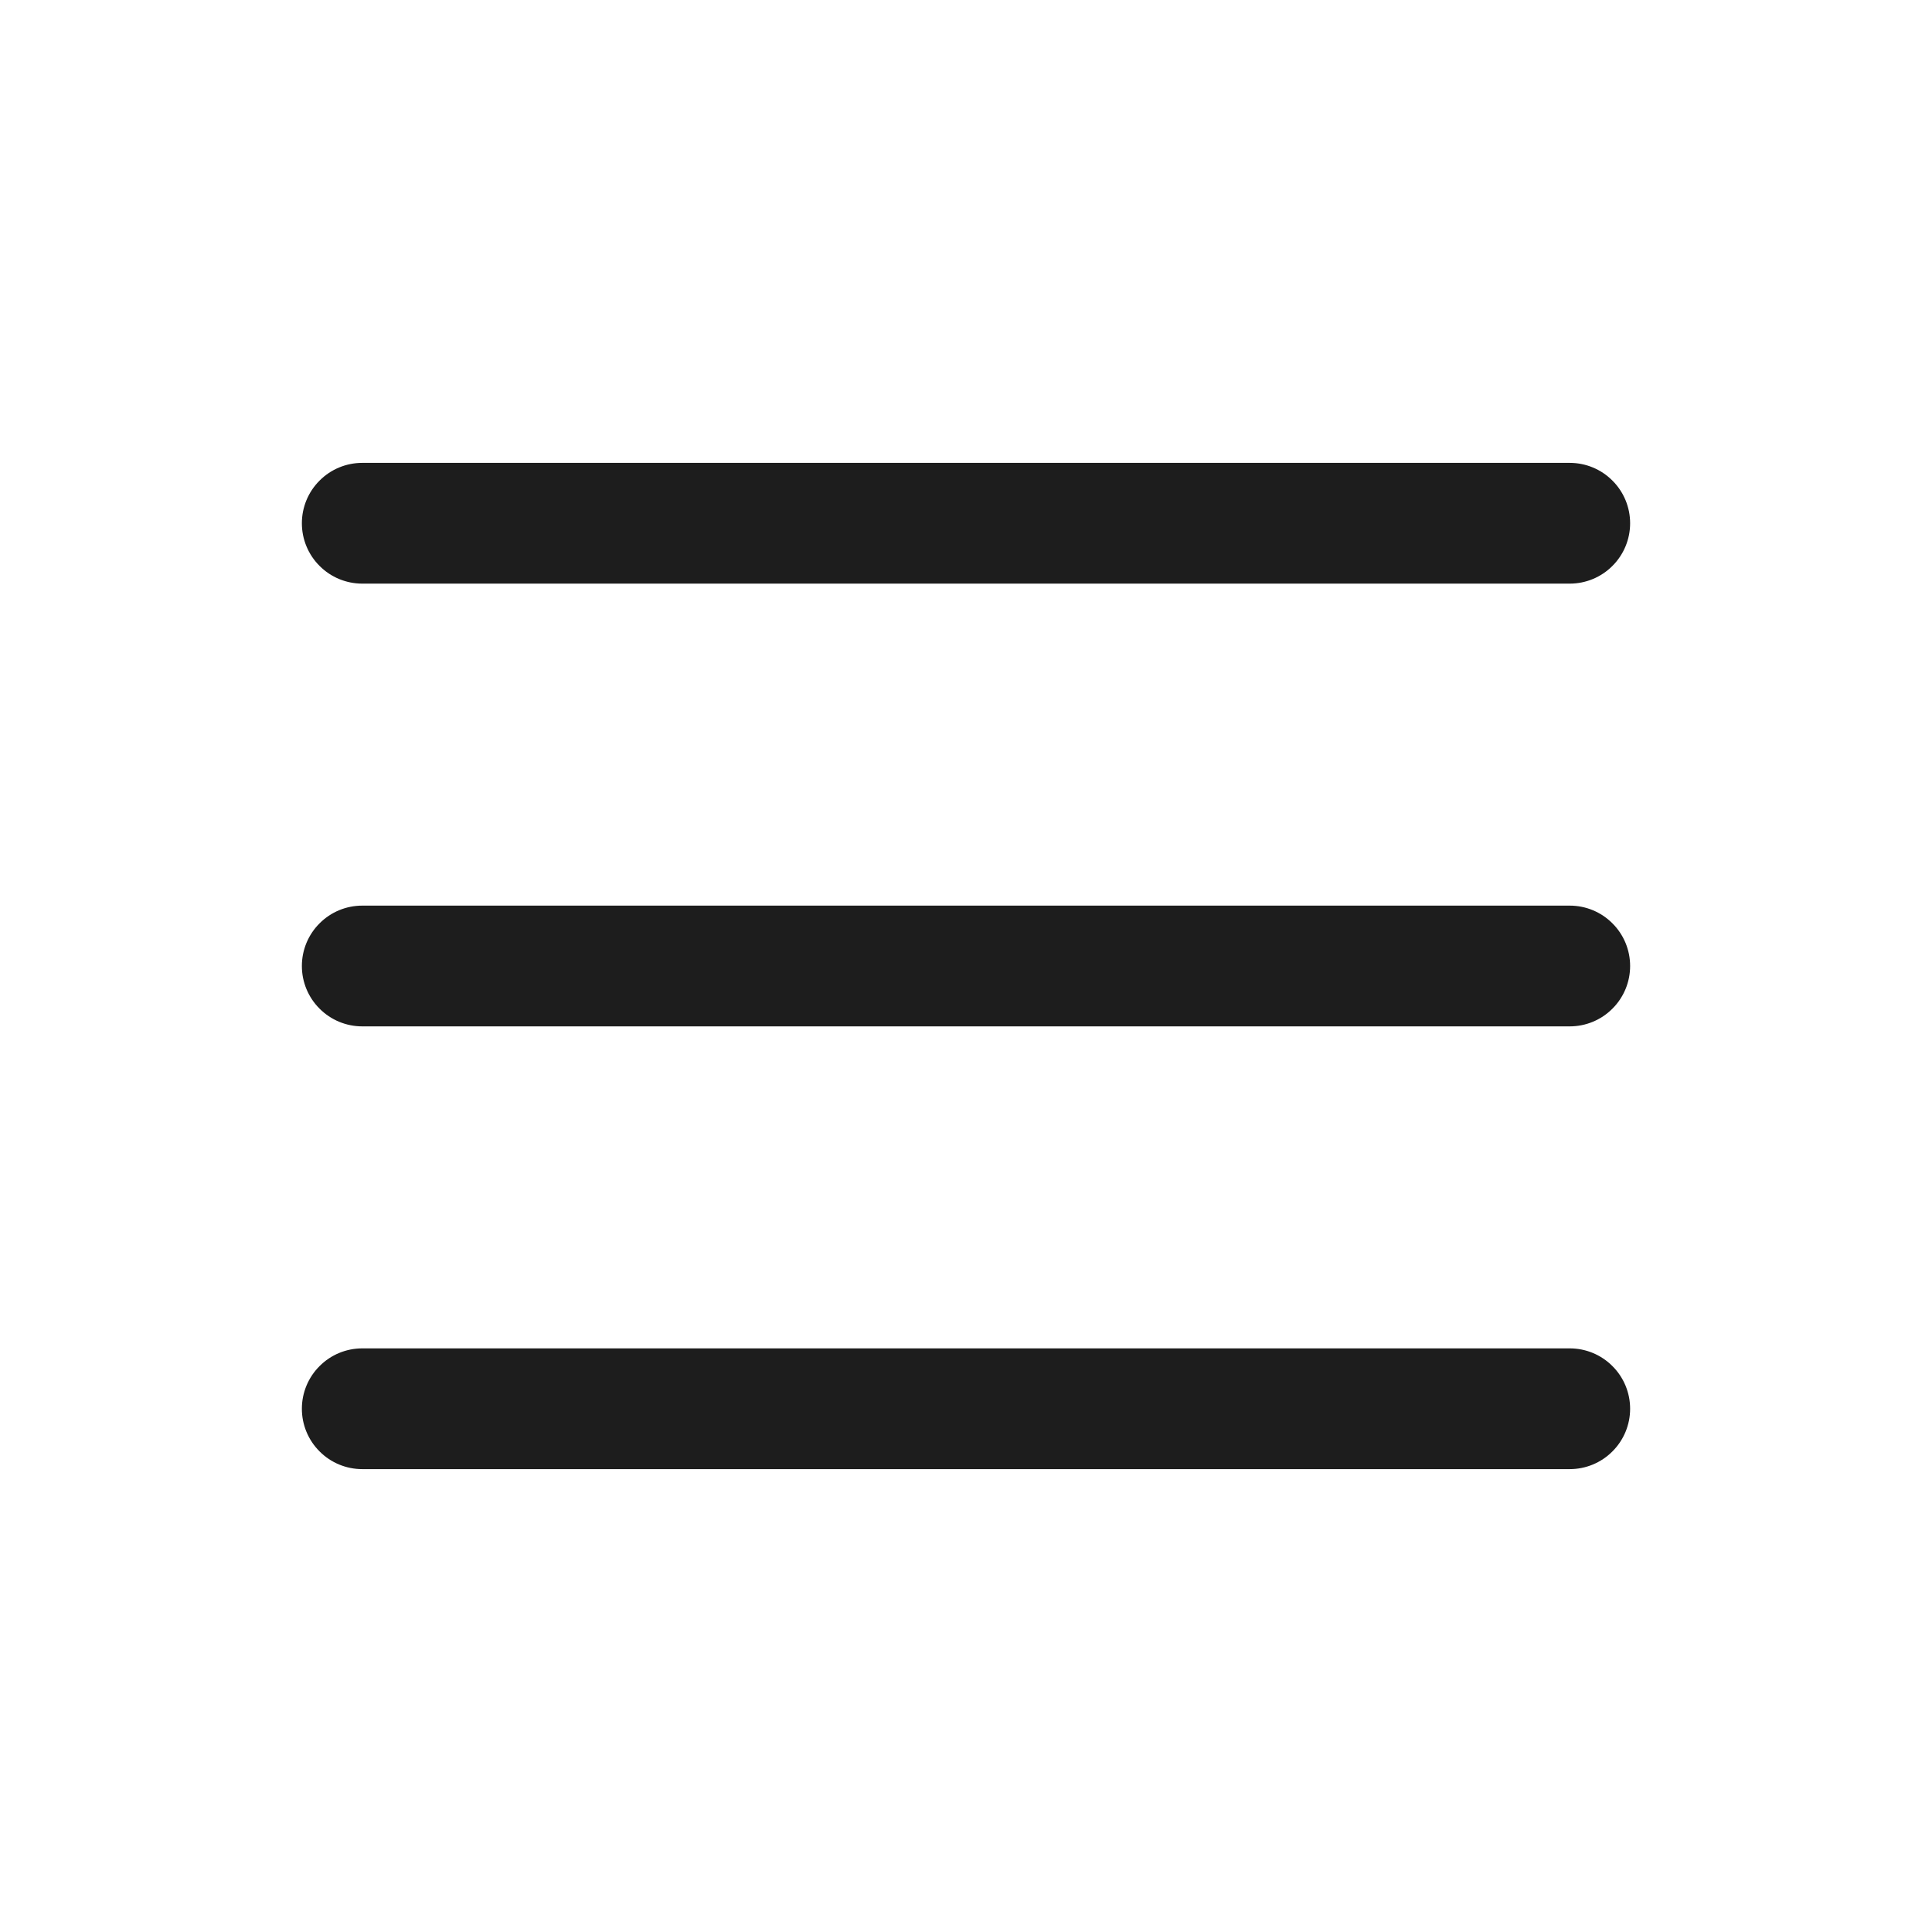
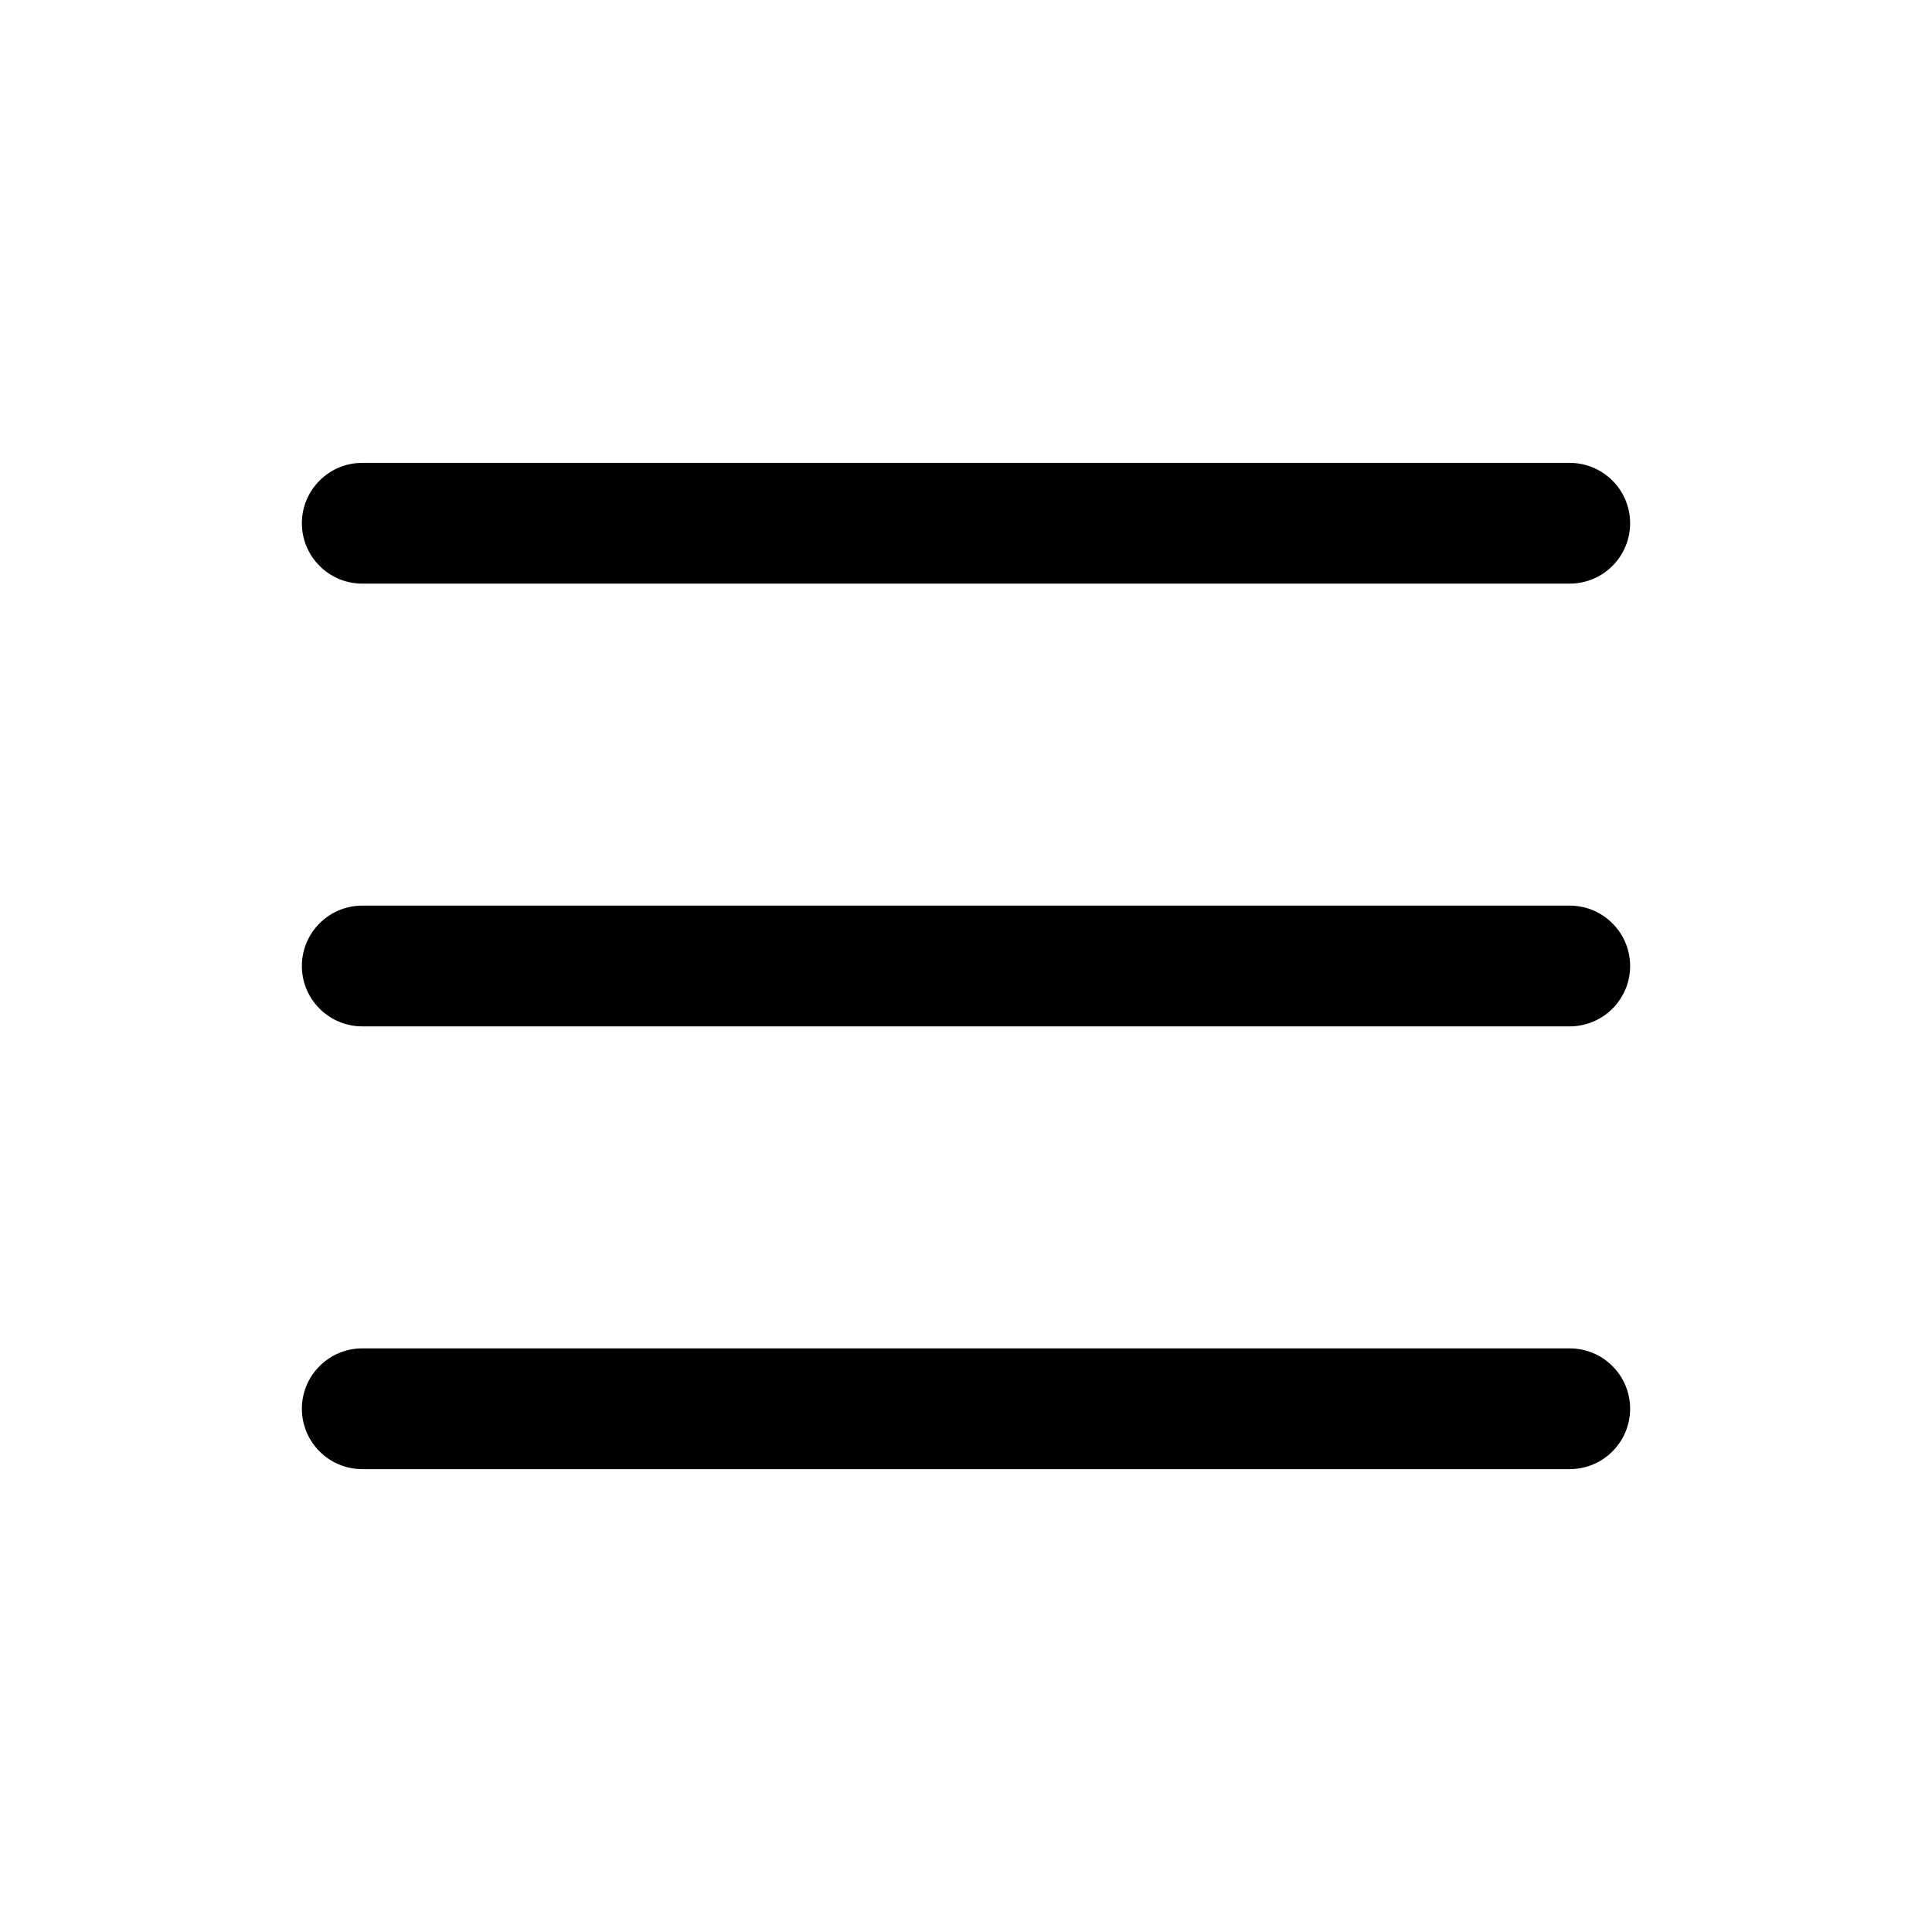
<svg xmlns="http://www.w3.org/2000/svg" width="24" height="24" viewBox="0 0 24 24" fill="none">
-   <path d="M3.75 6.5C3.75 6.301 3.829 6.11 3.97 5.97C4.11 5.829 4.301 5.75 4.5 5.75H19.5C19.699 5.75 19.89 5.829 20.03 5.97C20.171 6.11 20.25 6.301 20.25 6.5C20.25 6.699 20.171 6.89 20.03 7.03C19.89 7.171 19.699 7.25 19.5 7.25H4.5C4.301 7.25 4.11 7.171 3.97 7.03C3.829 6.89 3.75 6.699 3.75 6.5ZM3.75 12C3.75 11.801 3.829 11.61 3.97 11.47C4.11 11.329 4.301 11.25 4.5 11.25H19.5C19.699 11.25 19.89 11.329 20.03 11.47C20.171 11.61 20.25 11.801 20.25 12C20.25 12.199 20.171 12.39 20.03 12.53C19.89 12.671 19.699 12.75 19.5 12.75H4.5C4.301 12.75 4.11 12.671 3.97 12.53C3.829 12.39 3.75 12.199 3.75 12ZM3.75 17.5C3.75 17.301 3.829 17.11 3.97 16.97C4.11 16.829 4.301 16.75 4.5 16.75H19.5C19.699 16.75 19.89 16.829 20.03 16.97C20.171 17.11 20.25 17.301 20.25 17.5C20.25 17.699 20.171 17.89 20.03 18.03C19.89 18.171 19.699 18.25 19.5 18.25H4.5C4.301 18.25 4.11 18.171 3.97 18.03C3.829 17.89 3.75 17.699 3.75 17.5Z" fill="#1D1D1D" />
+   <path d="M3.75 6.5C3.75 6.301 3.829 6.11 3.97 5.97C4.11 5.829 4.301 5.75 4.5 5.75H19.5C19.699 5.75 19.89 5.829 20.03 5.97C20.171 6.11 20.25 6.301 20.25 6.5C20.25 6.699 20.171 6.89 20.03 7.03C19.89 7.171 19.699 7.25 19.5 7.25H4.5C4.301 7.25 4.11 7.171 3.97 7.03C3.829 6.89 3.75 6.699 3.75 6.5ZM3.75 12C3.75 11.801 3.829 11.61 3.97 11.47C4.11 11.329 4.301 11.25 4.5 11.25H19.5C19.699 11.25 19.89 11.329 20.03 11.47C20.171 11.61 20.25 11.801 20.25 12C20.25 12.199 20.171 12.39 20.03 12.53C19.89 12.671 19.699 12.75 19.5 12.75H4.5C4.301 12.75 4.11 12.671 3.97 12.53C3.829 12.39 3.75 12.199 3.75 12ZM3.75 17.5C3.75 17.301 3.829 17.11 3.97 16.97C4.11 16.829 4.301 16.75 4.5 16.75H19.5C19.699 16.75 19.89 16.829 20.03 16.97C20.171 17.11 20.25 17.301 20.25 17.5C20.25 17.699 20.171 17.89 20.03 18.03C19.89 18.171 19.699 18.25 19.5 18.25H4.5C4.301 18.25 4.11 18.171 3.97 18.03C3.829 17.89 3.75 17.699 3.75 17.5Z" fill="currentColor" />
</svg>
